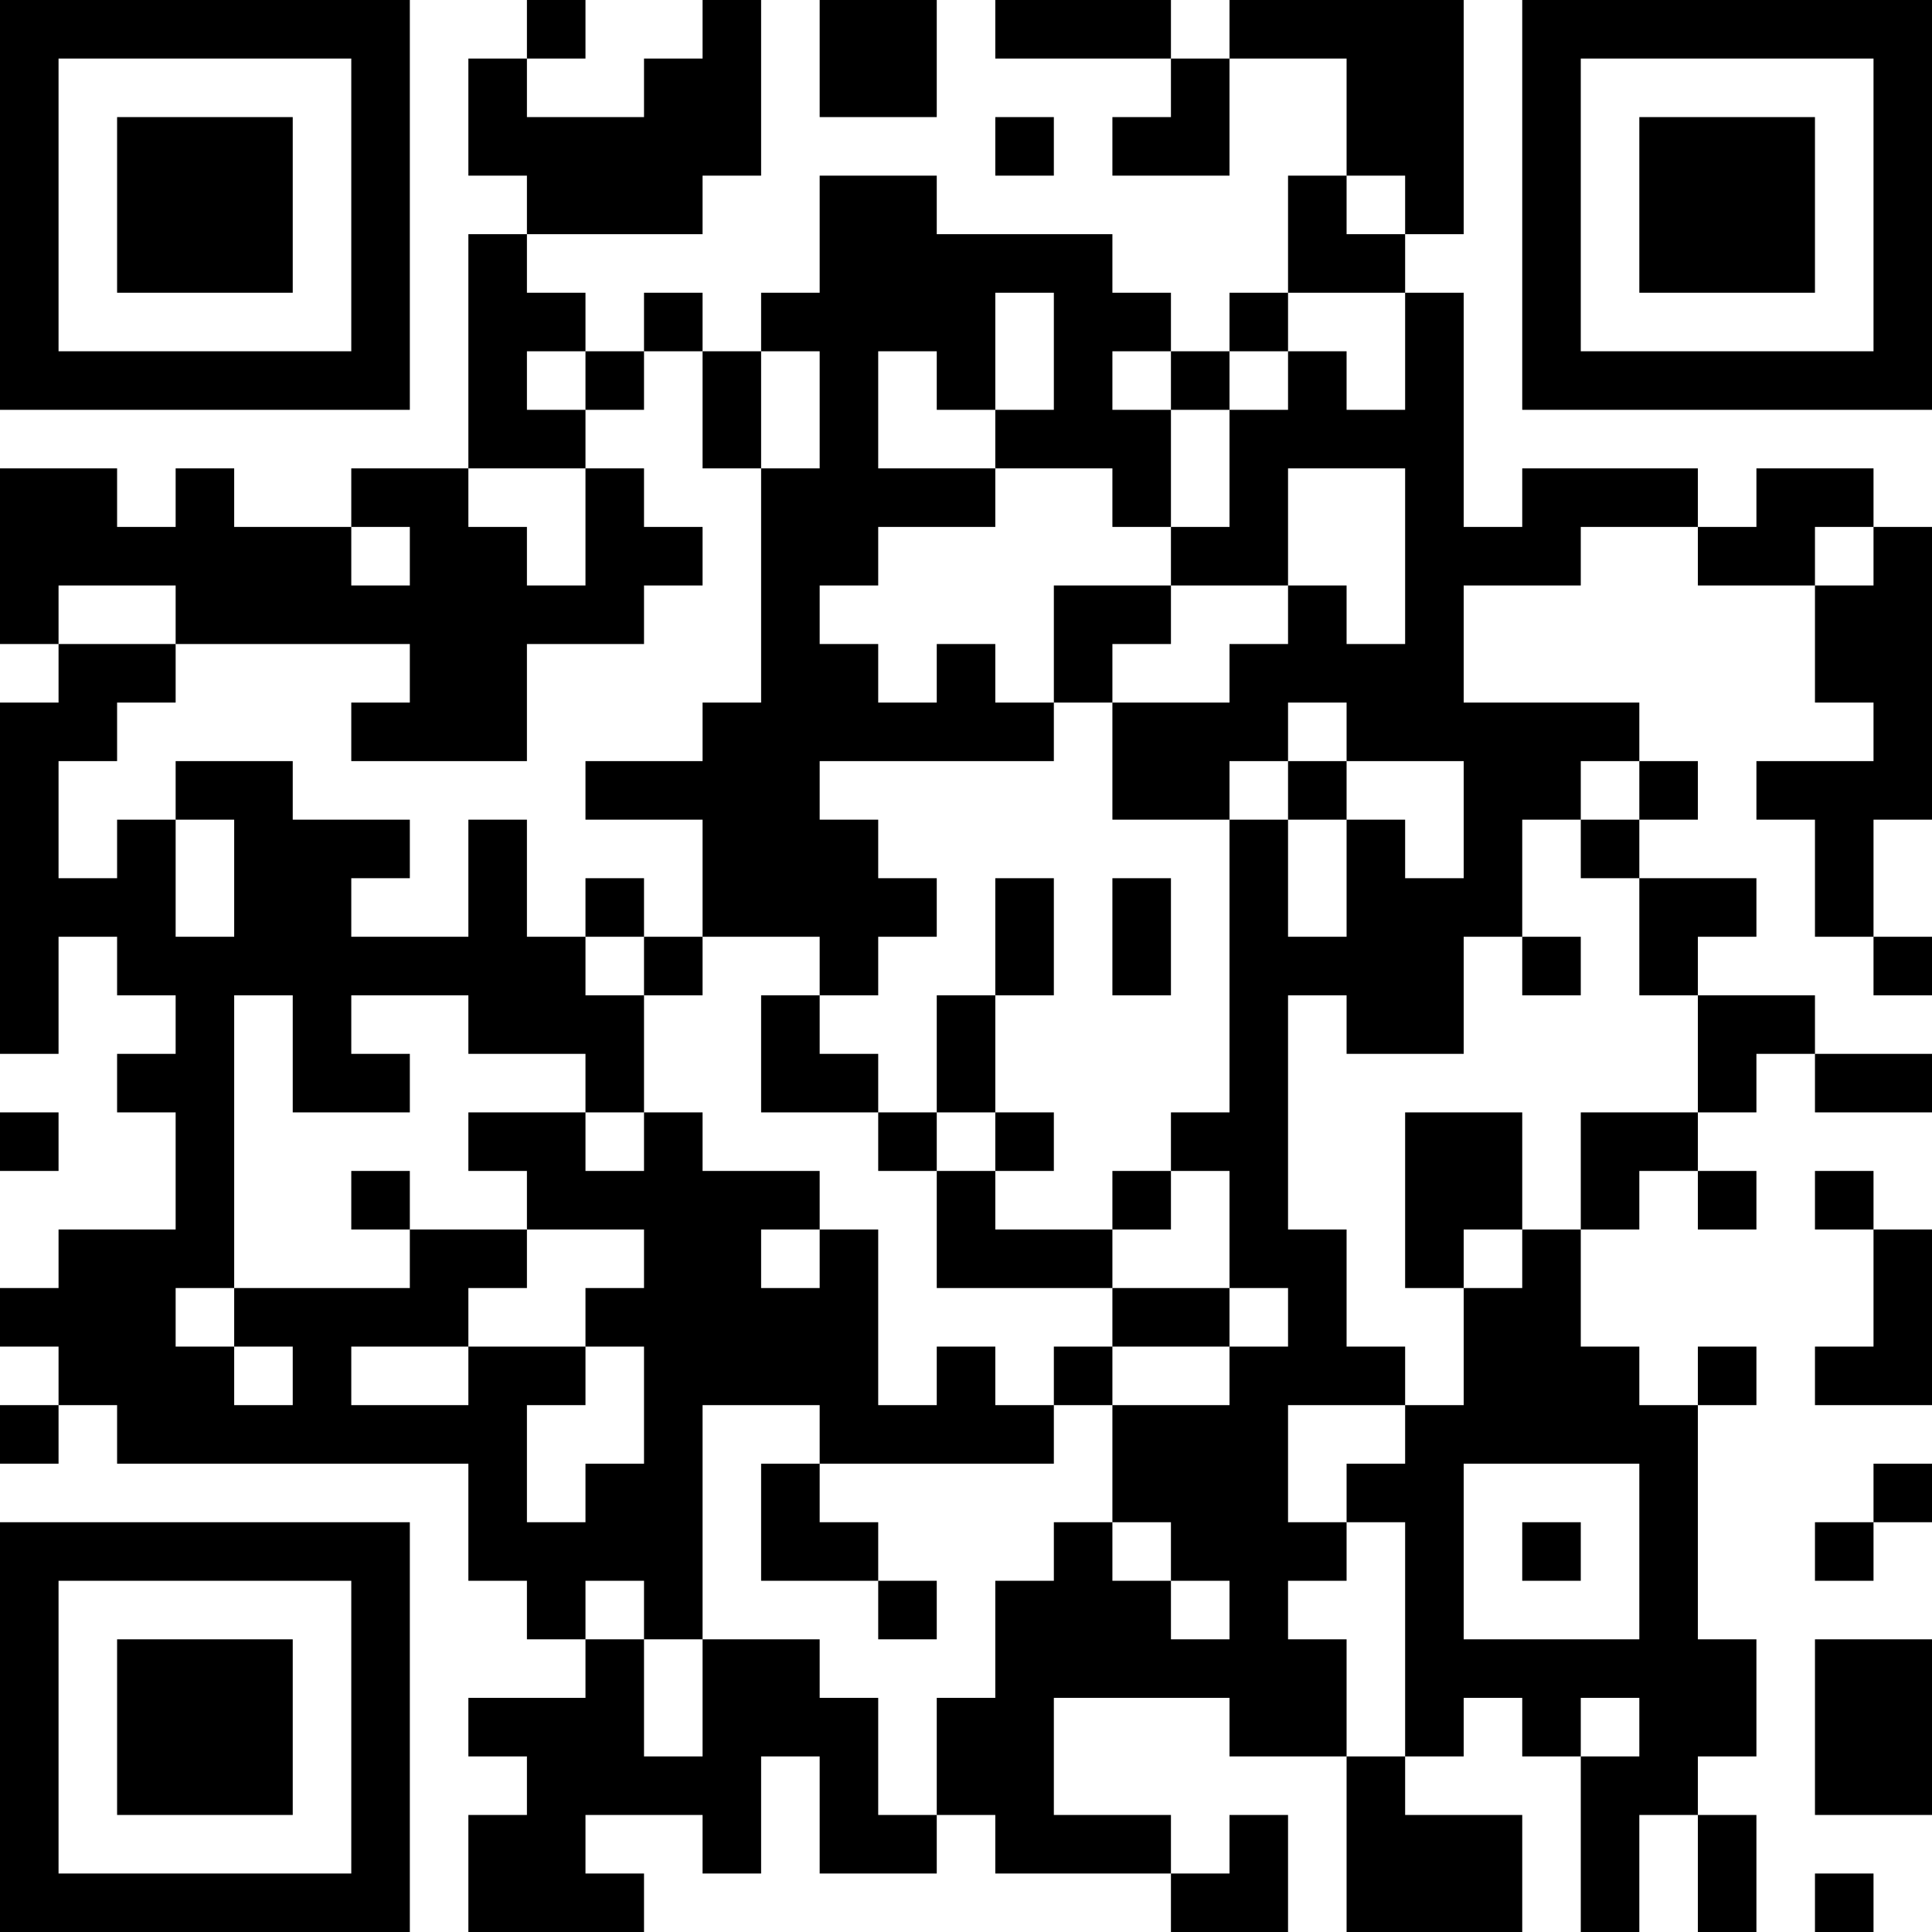
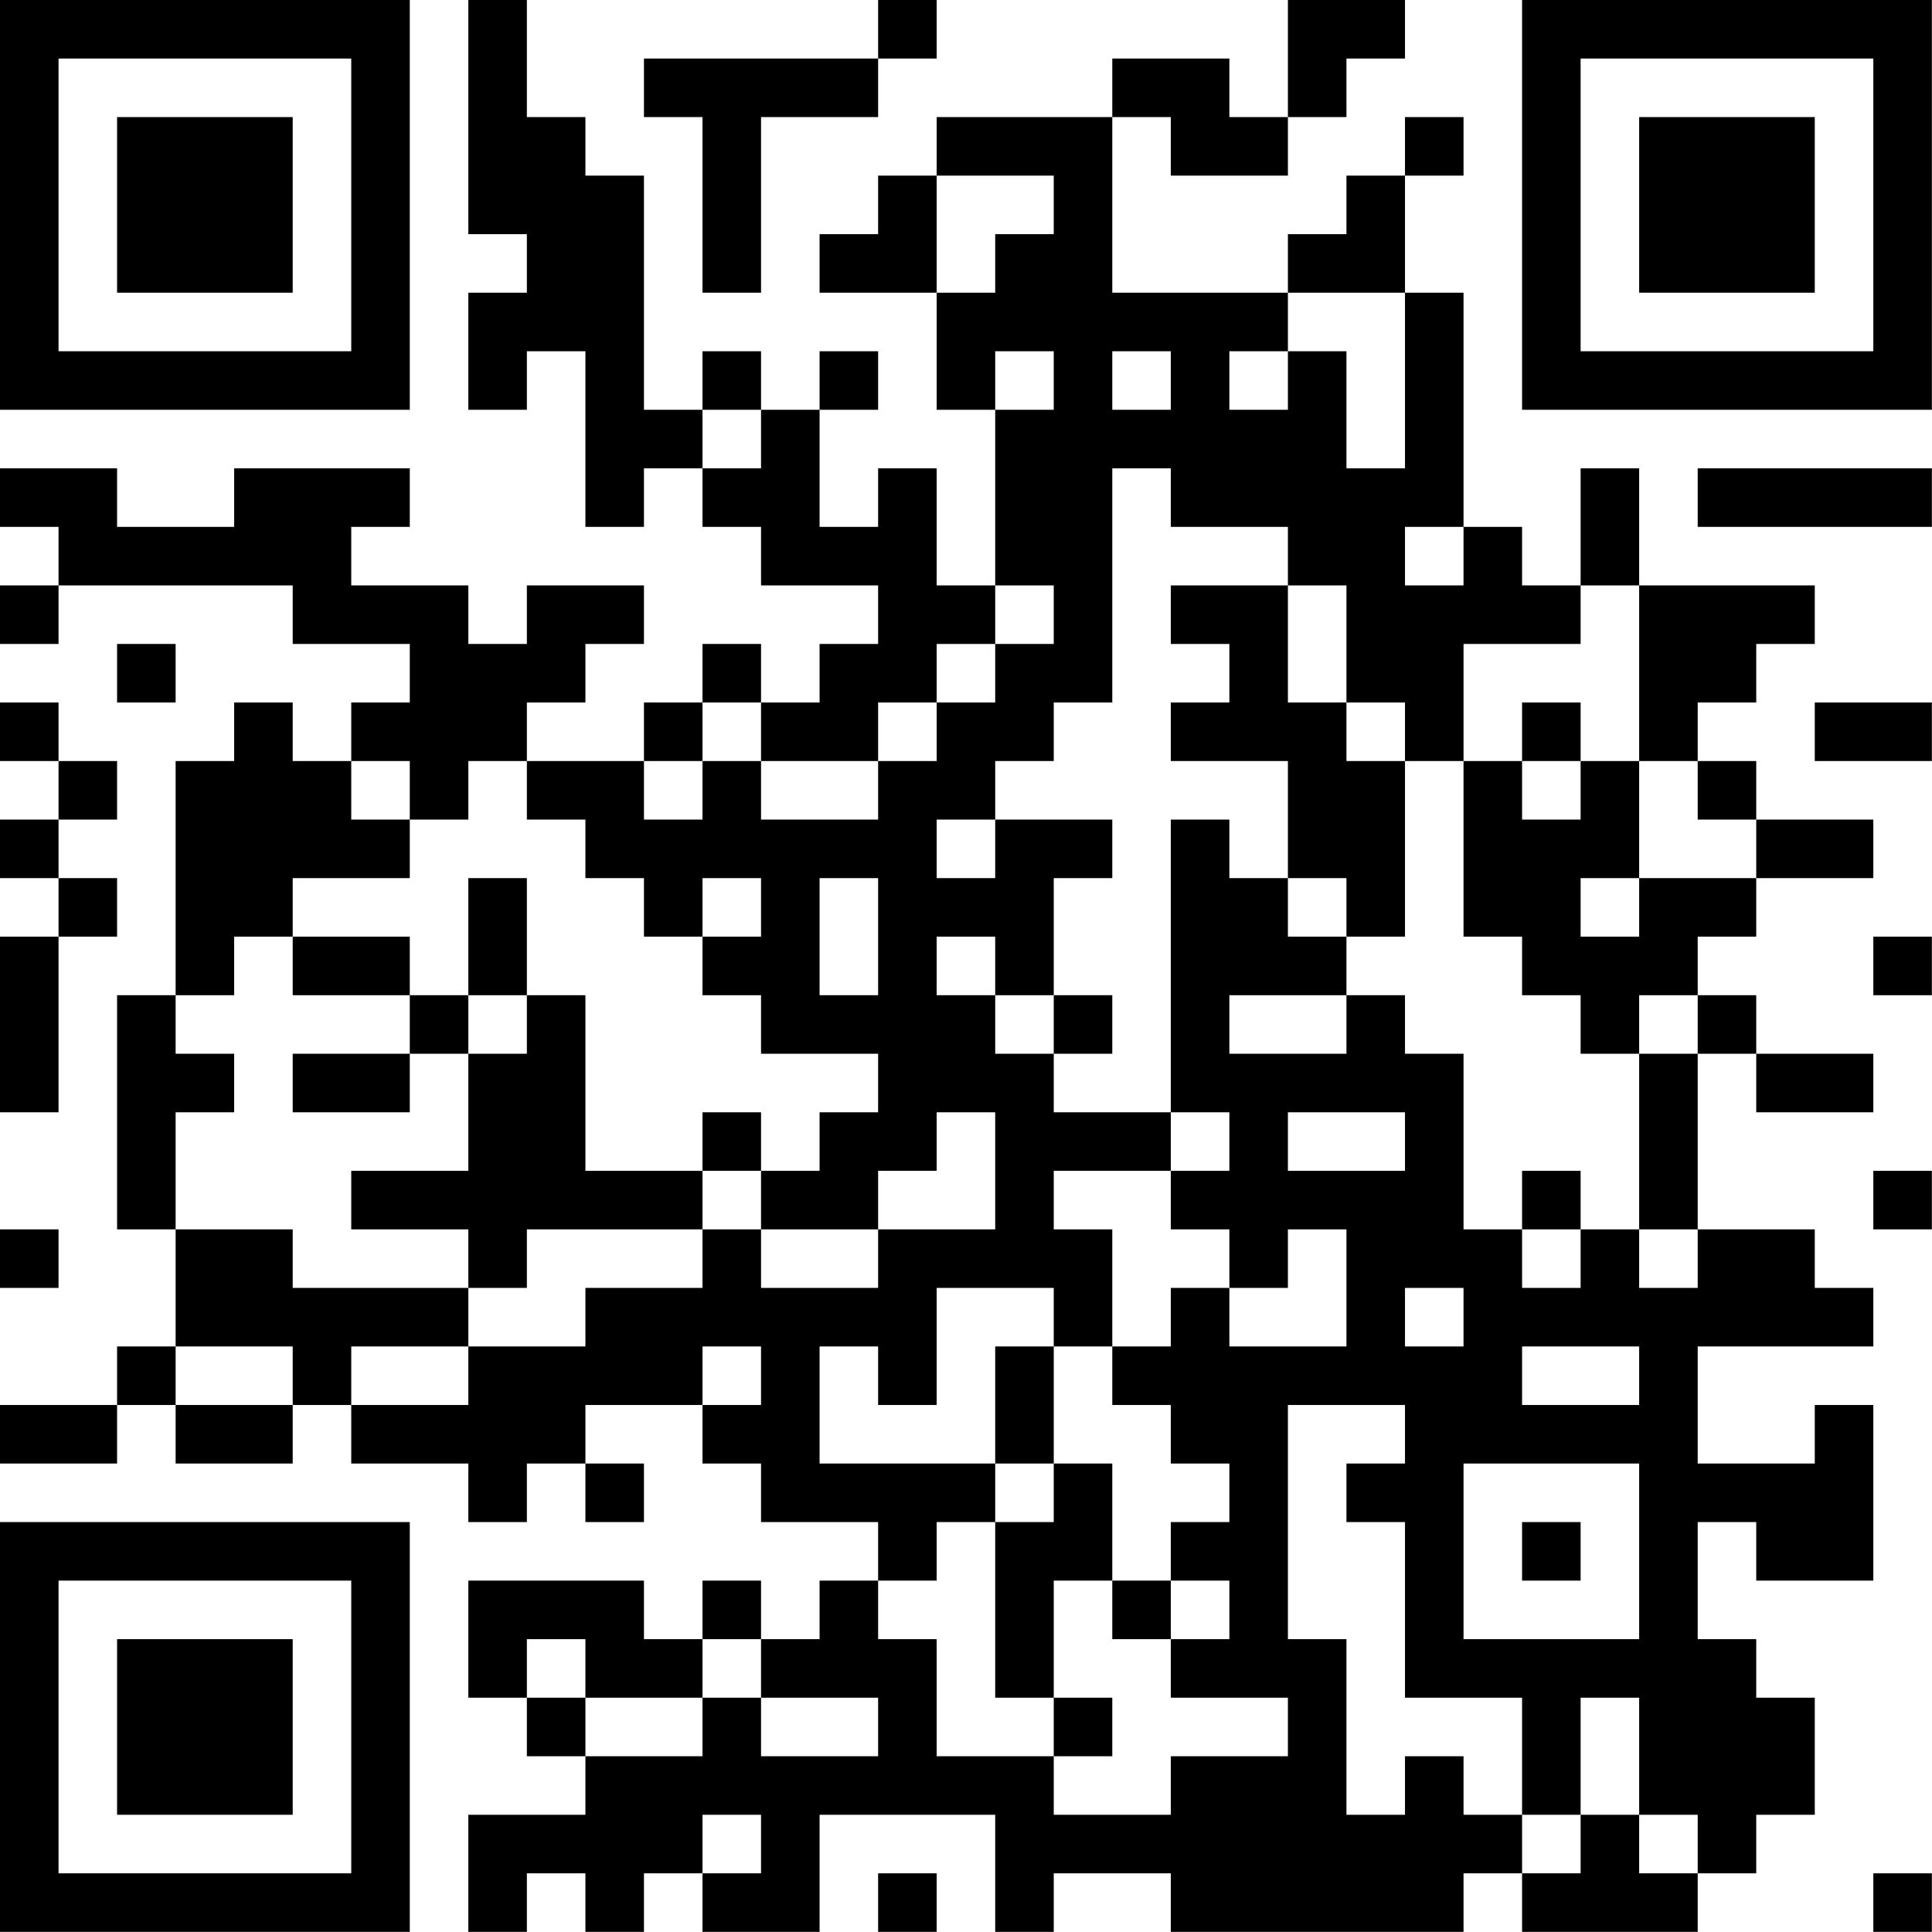
- <svg xmlns="http://www.w3.org/2000/svg" version="1.1" width="500" height="500" viewBox="0 0 500 500">
-   <rect x="0" y="0" width="500" height="500" fill="#ffffff" />
-   <g transform="scale(15.152)">
+ <svg xmlns="http://www.w3.org/2000/svg" version="1.1" width="113" height="113" viewBox="0 0 113 113">
+   <rect x="0" y="0" width="113" height="113" fill="#ffffff" />
+   <g transform="scale(3.424)">
    <g transform="translate(0,0)">
-       <path fill-rule="evenodd" d="M9 0L9 1L8 1L8 3L9 3L9 4L8 4L8 8L6 8L6 9L4 9L4 8L3 8L3 9L2 9L2 8L0 8L0 11L1 11L1 12L0 12L0 18L1 18L1 16L2 16L2 17L3 17L3 18L2 18L2 19L3 19L3 21L1 21L1 22L0 22L0 23L1 23L1 24L0 24L0 25L1 25L1 24L2 24L2 25L8 25L8 27L9 27L9 28L10 28L10 29L8 29L8 30L9 30L9 31L8 31L8 33L11 33L11 32L10 32L10 31L12 31L12 32L13 32L13 30L14 30L14 32L16 32L16 31L17 31L17 32L20 32L20 33L22 33L22 31L21 31L21 32L20 32L20 31L18 31L18 29L21 29L21 30L23 30L23 33L26 33L26 31L24 31L24 30L25 30L25 29L26 29L26 30L27 30L27 33L28 33L28 31L29 31L29 33L30 33L30 31L29 31L29 30L30 30L30 28L29 28L29 24L30 24L30 23L29 23L29 24L28 24L28 23L27 23L27 21L28 21L28 20L29 20L29 21L30 21L30 20L29 20L29 19L30 19L30 18L31 18L31 19L33 19L33 18L31 18L31 17L29 17L29 16L30 16L30 15L28 15L28 14L29 14L29 13L28 13L28 12L25 12L25 10L27 10L27 9L29 9L29 10L31 10L31 12L32 12L32 13L30 13L30 14L31 14L31 16L32 16L32 17L33 17L33 16L32 16L32 14L33 14L33 9L32 9L32 8L30 8L30 9L29 9L29 8L26 8L26 9L25 9L25 5L24 5L24 4L25 4L25 0L21 0L21 1L20 1L20 0L17 0L17 1L20 1L20 2L19 2L19 3L21 3L21 1L23 1L23 3L22 3L22 5L21 5L21 6L20 6L20 5L19 5L19 4L16 4L16 3L14 3L14 5L13 5L13 6L12 6L12 5L11 5L11 6L10 6L10 5L9 5L9 4L12 4L12 3L13 3L13 0L12 0L12 1L11 1L11 2L9 2L9 1L10 1L10 0ZM14 0L14 2L16 2L16 0ZM17 2L17 3L18 3L18 2ZM23 3L23 4L24 4L24 3ZM17 5L17 7L16 7L16 6L15 6L15 8L17 8L17 9L15 9L15 10L14 10L14 11L15 11L15 12L16 12L16 11L17 11L17 12L18 12L18 13L14 13L14 14L15 14L15 15L16 15L16 16L15 16L15 17L14 17L14 16L12 16L12 14L10 14L10 13L12 13L12 12L13 12L13 8L14 8L14 6L13 6L13 8L12 8L12 6L11 6L11 7L10 7L10 6L9 6L9 7L10 7L10 8L8 8L8 9L9 9L9 10L10 10L10 8L11 8L11 9L12 9L12 10L11 10L11 11L9 11L9 13L6 13L6 12L7 12L7 11L3 11L3 10L1 10L1 11L3 11L3 12L2 12L2 13L1 13L1 15L2 15L2 14L3 14L3 16L4 16L4 14L3 14L3 13L5 13L5 14L7 14L7 15L6 15L6 16L8 16L8 14L9 14L9 16L10 16L10 17L11 17L11 19L10 19L10 18L8 18L8 17L6 17L6 18L7 18L7 19L5 19L5 17L4 17L4 22L3 22L3 23L4 23L4 24L5 24L5 23L4 23L4 22L7 22L7 21L9 21L9 22L8 22L8 23L6 23L6 24L8 24L8 23L10 23L10 24L9 24L9 26L10 26L10 25L11 25L11 23L10 23L10 22L11 22L11 21L9 21L9 20L8 20L8 19L10 19L10 20L11 20L11 19L12 19L12 20L14 20L14 21L13 21L13 22L14 22L14 21L15 21L15 24L16 24L16 23L17 23L17 24L18 24L18 25L14 25L14 24L12 24L12 28L11 28L11 27L10 27L10 28L11 28L11 30L12 30L12 28L14 28L14 29L15 29L15 31L16 31L16 29L17 29L17 27L18 27L18 26L19 26L19 27L20 27L20 28L21 28L21 27L20 27L20 26L19 26L19 24L21 24L21 23L22 23L22 22L21 22L21 20L20 20L20 19L21 19L21 14L22 14L22 16L23 16L23 14L24 14L24 15L25 15L25 13L23 13L23 12L22 12L22 13L21 13L21 14L19 14L19 12L21 12L21 11L22 11L22 10L23 10L23 11L24 11L24 8L22 8L22 10L20 10L20 9L21 9L21 7L22 7L22 6L23 6L23 7L24 7L24 5L22 5L22 6L21 6L21 7L20 7L20 6L19 6L19 7L20 7L20 9L19 9L19 8L17 8L17 7L18 7L18 5ZM6 9L6 10L7 10L7 9ZM31 9L31 10L32 10L32 9ZM18 10L18 12L19 12L19 11L20 11L20 10ZM22 13L22 14L23 14L23 13ZM27 13L27 14L26 14L26 16L25 16L25 18L23 18L23 17L22 17L22 21L23 21L23 23L24 23L24 24L22 24L22 26L23 26L23 27L22 27L22 28L23 28L23 30L24 30L24 26L23 26L23 25L24 25L24 24L25 24L25 22L26 22L26 21L27 21L27 19L29 19L29 17L28 17L28 15L27 15L27 14L28 14L28 13ZM10 15L10 16L11 16L11 17L12 17L12 16L11 16L11 15ZM17 15L17 17L16 17L16 19L15 19L15 18L14 18L14 17L13 17L13 19L15 19L15 20L16 20L16 22L19 22L19 23L18 23L18 24L19 24L19 23L21 23L21 22L19 22L19 21L20 21L20 20L19 20L19 21L17 21L17 20L18 20L18 19L17 19L17 17L18 17L18 15ZM19 15L19 17L20 17L20 15ZM26 16L26 17L27 17L27 16ZM0 19L0 20L1 20L1 19ZM16 19L16 20L17 20L17 19ZM24 19L24 22L25 22L25 21L26 21L26 19ZM6 20L6 21L7 21L7 20ZM31 20L31 21L32 21L32 23L31 23L31 24L33 24L33 21L32 21L32 20ZM13 25L13 27L15 27L15 28L16 28L16 27L15 27L15 26L14 26L14 25ZM25 25L25 28L28 28L28 25ZM32 25L32 26L31 26L31 27L32 27L32 26L33 26L33 25ZM26 26L26 27L27 27L27 26ZM31 28L31 31L33 31L33 28ZM27 29L27 30L28 30L28 29ZM31 32L31 33L32 33L32 32ZM0 0L0 7L7 7L7 0ZM1 1L1 6L6 6L6 1ZM2 2L2 5L5 5L5 2ZM26 0L26 7L33 7L33 0ZM27 1L27 6L32 6L32 1ZM28 2L28 5L31 5L31 2ZM0 26L0 33L7 33L7 26ZM1 27L1 32L6 32L6 27ZM2 28L2 31L5 31L5 28Z" fill="#000000" />
+       <path fill-rule="evenodd" d="M8 0L8 4L9 4L9 5L8 5L8 7L9 7L9 6L10 6L10 9L11 9L11 8L12 8L12 9L13 9L13 10L15 10L15 11L14 11L14 12L13 12L13 11L12 11L12 12L11 12L11 13L9 13L9 12L10 12L10 11L11 11L11 10L9 10L9 11L8 11L8 10L6 10L6 9L7 9L7 8L4 8L4 9L2 9L2 8L0 8L0 9L1 9L1 10L0 10L0 11L1 11L1 10L5 10L5 11L7 11L7 12L6 12L6 13L5 13L5 12L4 12L4 13L3 13L3 17L2 17L2 21L3 21L3 23L2 23L2 24L0 24L0 25L2 25L2 24L3 24L3 25L5 25L5 24L6 24L6 25L8 25L8 26L9 26L9 25L10 25L10 26L11 26L11 25L10 25L10 24L12 24L12 25L13 25L13 26L15 26L15 27L14 27L14 28L13 28L13 27L12 27L12 28L11 28L11 27L8 27L8 29L9 29L9 30L10 30L10 31L8 31L8 33L9 33L9 32L10 32L10 33L11 33L11 32L12 32L12 33L14 33L14 31L17 31L17 33L18 33L18 32L20 32L20 33L25 33L25 32L26 32L26 33L29 33L29 32L30 32L30 31L31 31L31 29L30 29L30 28L29 28L29 26L30 26L30 27L32 27L32 24L31 24L31 25L29 25L29 23L32 23L32 22L31 22L31 21L29 21L29 18L30 18L30 19L32 19L32 18L30 18L30 17L29 17L29 16L30 16L30 15L32 15L32 14L30 14L30 13L29 13L29 12L30 12L30 11L31 11L31 10L28 10L28 8L27 8L27 10L26 10L26 9L25 9L25 5L24 5L24 3L25 3L25 2L24 2L24 3L23 3L23 4L22 4L22 5L19 5L19 2L20 2L20 3L22 3L22 2L23 2L23 1L24 1L24 0L22 0L22 2L21 2L21 1L19 1L19 2L16 2L16 3L15 3L15 4L14 4L14 5L16 5L16 7L17 7L17 10L16 10L16 8L15 8L15 9L14 9L14 7L15 7L15 6L14 6L14 7L13 7L13 6L12 6L12 7L11 7L11 3L10 3L10 2L9 2L9 0ZM15 0L15 1L11 1L11 2L12 2L12 5L13 5L13 2L15 2L15 1L16 1L16 0ZM16 3L16 5L17 5L17 4L18 4L18 3ZM22 5L22 6L21 6L21 7L22 7L22 6L23 6L23 8L24 8L24 5ZM17 6L17 7L18 7L18 6ZM19 6L19 7L20 7L20 6ZM12 7L12 8L13 8L13 7ZM19 8L19 12L18 12L18 13L17 13L17 14L16 14L16 15L17 15L17 14L19 14L19 15L18 15L18 17L17 17L17 16L16 16L16 17L17 17L17 18L18 18L18 19L20 19L20 20L18 20L18 21L19 21L19 23L18 23L18 22L16 22L16 24L15 24L15 23L14 23L14 25L17 25L17 26L16 26L16 27L15 27L15 28L16 28L16 30L18 30L18 31L20 31L20 30L22 30L22 29L20 29L20 28L21 28L21 27L20 27L20 26L21 26L21 25L20 25L20 24L19 24L19 23L20 23L20 22L21 22L21 23L23 23L23 21L22 21L22 22L21 22L21 21L20 21L20 20L21 20L21 19L20 19L20 14L21 14L21 15L22 15L22 16L23 16L23 17L21 17L21 18L23 18L23 17L24 17L24 18L25 18L25 21L26 21L26 22L27 22L27 21L28 21L28 22L29 22L29 21L28 21L28 18L29 18L29 17L28 17L28 18L27 18L27 17L26 17L26 16L25 16L25 13L26 13L26 14L27 14L27 13L28 13L28 15L27 15L27 16L28 16L28 15L30 15L30 14L29 14L29 13L28 13L28 10L27 10L27 11L25 11L25 13L24 13L24 12L23 12L23 10L22 10L22 9L20 9L20 8ZM29 8L29 9L33 9L33 8ZM24 9L24 10L25 10L25 9ZM17 10L17 11L16 11L16 12L15 12L15 13L13 13L13 12L12 12L12 13L11 13L11 14L12 14L12 13L13 13L13 14L15 14L15 13L16 13L16 12L17 12L17 11L18 11L18 10ZM20 10L20 11L21 11L21 12L20 12L20 13L22 13L22 15L23 15L23 16L24 16L24 13L23 13L23 12L22 12L22 10ZM2 11L2 12L3 12L3 11ZM0 12L0 13L1 13L1 14L0 14L0 15L1 15L1 16L0 16L0 19L1 19L1 16L2 16L2 15L1 15L1 14L2 14L2 13L1 13L1 12ZM26 12L26 13L27 13L27 12ZM31 12L31 13L33 13L33 12ZM6 13L6 14L7 14L7 15L5 15L5 16L4 16L4 17L3 17L3 18L4 18L4 19L3 19L3 21L5 21L5 22L8 22L8 23L6 23L6 24L8 24L8 23L10 23L10 22L12 22L12 21L13 21L13 22L15 22L15 21L17 21L17 19L16 19L16 20L15 20L15 21L13 21L13 20L14 20L14 19L15 19L15 18L13 18L13 17L12 17L12 16L13 16L13 15L12 15L12 16L11 16L11 15L10 15L10 14L9 14L9 13L8 13L8 14L7 14L7 13ZM8 15L8 17L7 17L7 16L5 16L5 17L7 17L7 18L5 18L5 19L7 19L7 18L8 18L8 20L6 20L6 21L8 21L8 22L9 22L9 21L12 21L12 20L13 20L13 19L12 19L12 20L10 20L10 17L9 17L9 15ZM14 15L14 17L15 17L15 15ZM32 16L32 17L33 17L33 16ZM8 17L8 18L9 18L9 17ZM18 17L18 18L19 18L19 17ZM22 19L22 20L24 20L24 19ZM26 20L26 21L27 21L27 20ZM32 20L32 21L33 21L33 20ZM0 21L0 22L1 22L1 21ZM24 22L24 23L25 23L25 22ZM3 23L3 24L5 24L5 23ZM12 23L12 24L13 24L13 23ZM17 23L17 25L18 25L18 26L17 26L17 29L18 29L18 30L19 30L19 29L18 29L18 27L19 27L19 28L20 28L20 27L19 27L19 25L18 25L18 23ZM26 23L26 24L28 24L28 23ZM22 24L22 28L23 28L23 31L24 31L24 30L25 30L25 31L26 31L26 32L27 32L27 31L28 31L28 32L29 32L29 31L28 31L28 29L27 29L27 31L26 31L26 29L24 29L24 26L23 26L23 25L24 25L24 24ZM25 25L25 28L28 28L28 25ZM26 26L26 27L27 27L27 26ZM9 28L9 29L10 29L10 30L12 30L12 29L13 29L13 30L15 30L15 29L13 29L13 28L12 28L12 29L10 29L10 28ZM12 31L12 32L13 32L13 31ZM15 32L15 33L16 33L16 32ZM32 32L32 33L33 33L33 32ZM0 0L0 7L7 7L7 0ZM1 1L1 6L6 6L6 1ZM2 2L2 5L5 5L5 2ZM26 0L26 7L33 7L33 0ZM27 1L27 6L32 6L32 1ZM28 2L28 5L31 5L31 2ZM0 26L0 33L7 33L7 26ZM1 27L1 32L6 32L6 27ZM2 28L2 31L5 31L5 28Z" fill="#000000" />
    </g>
  </g>
</svg>
